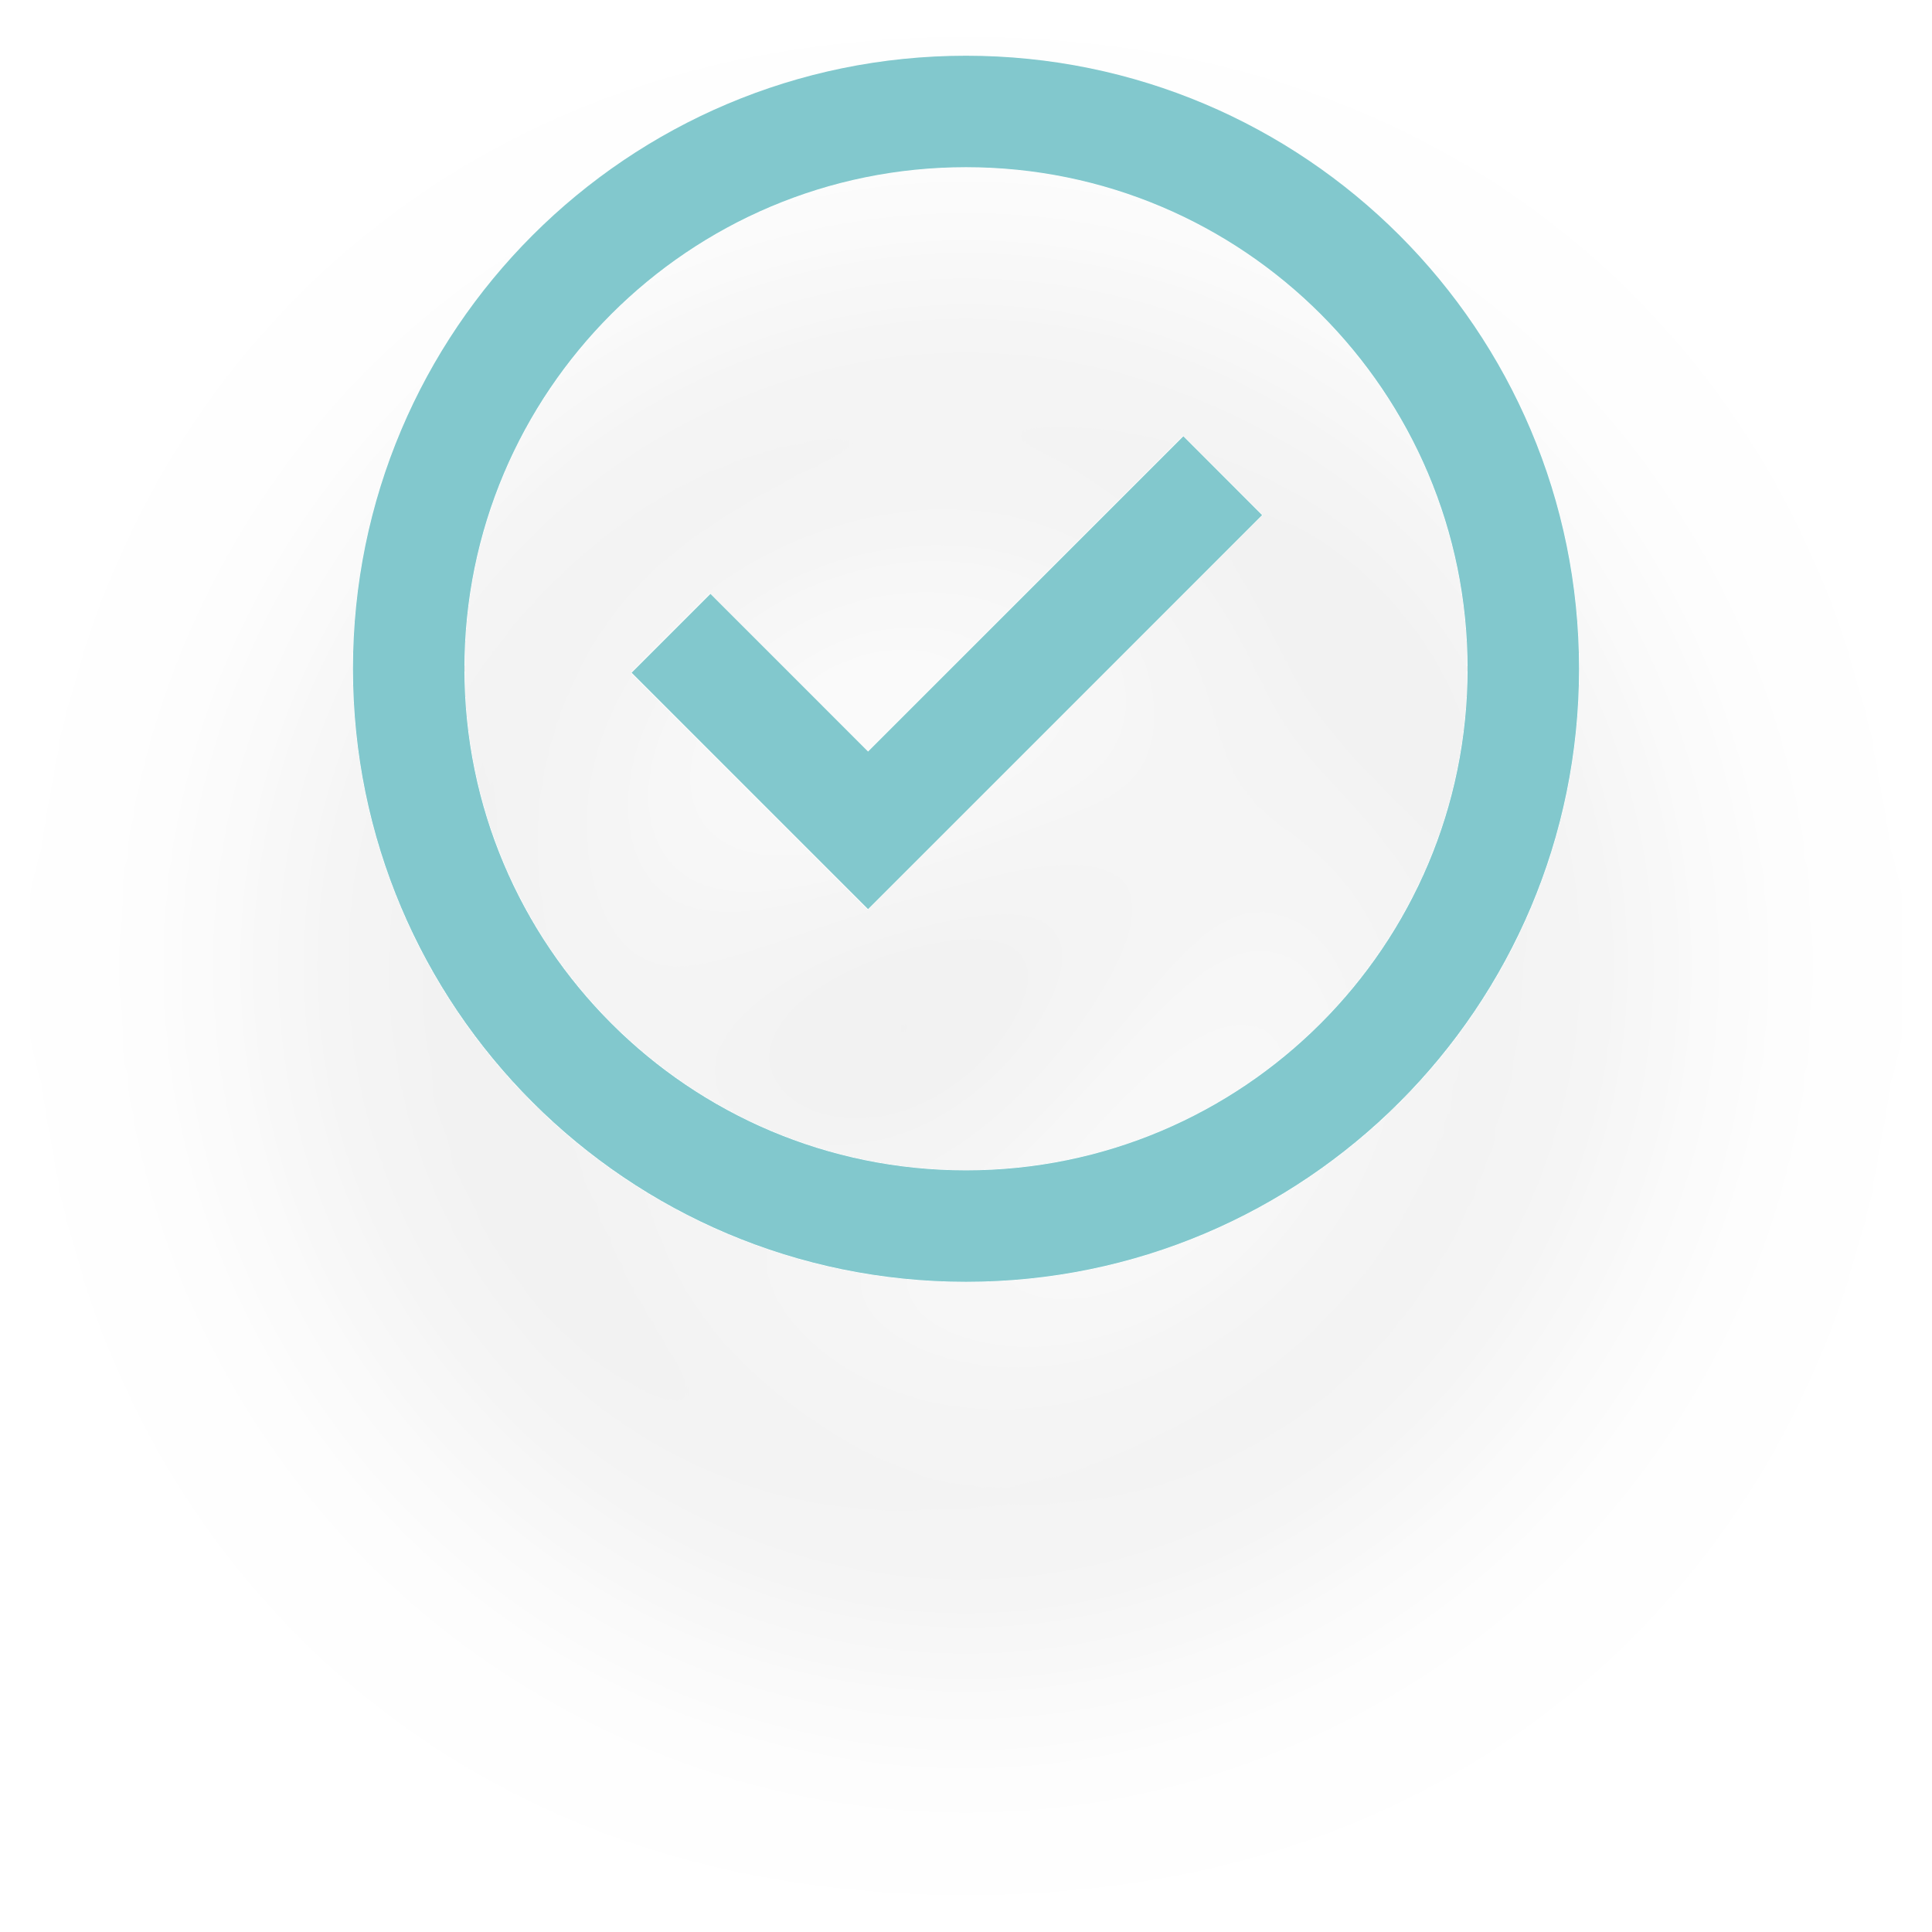
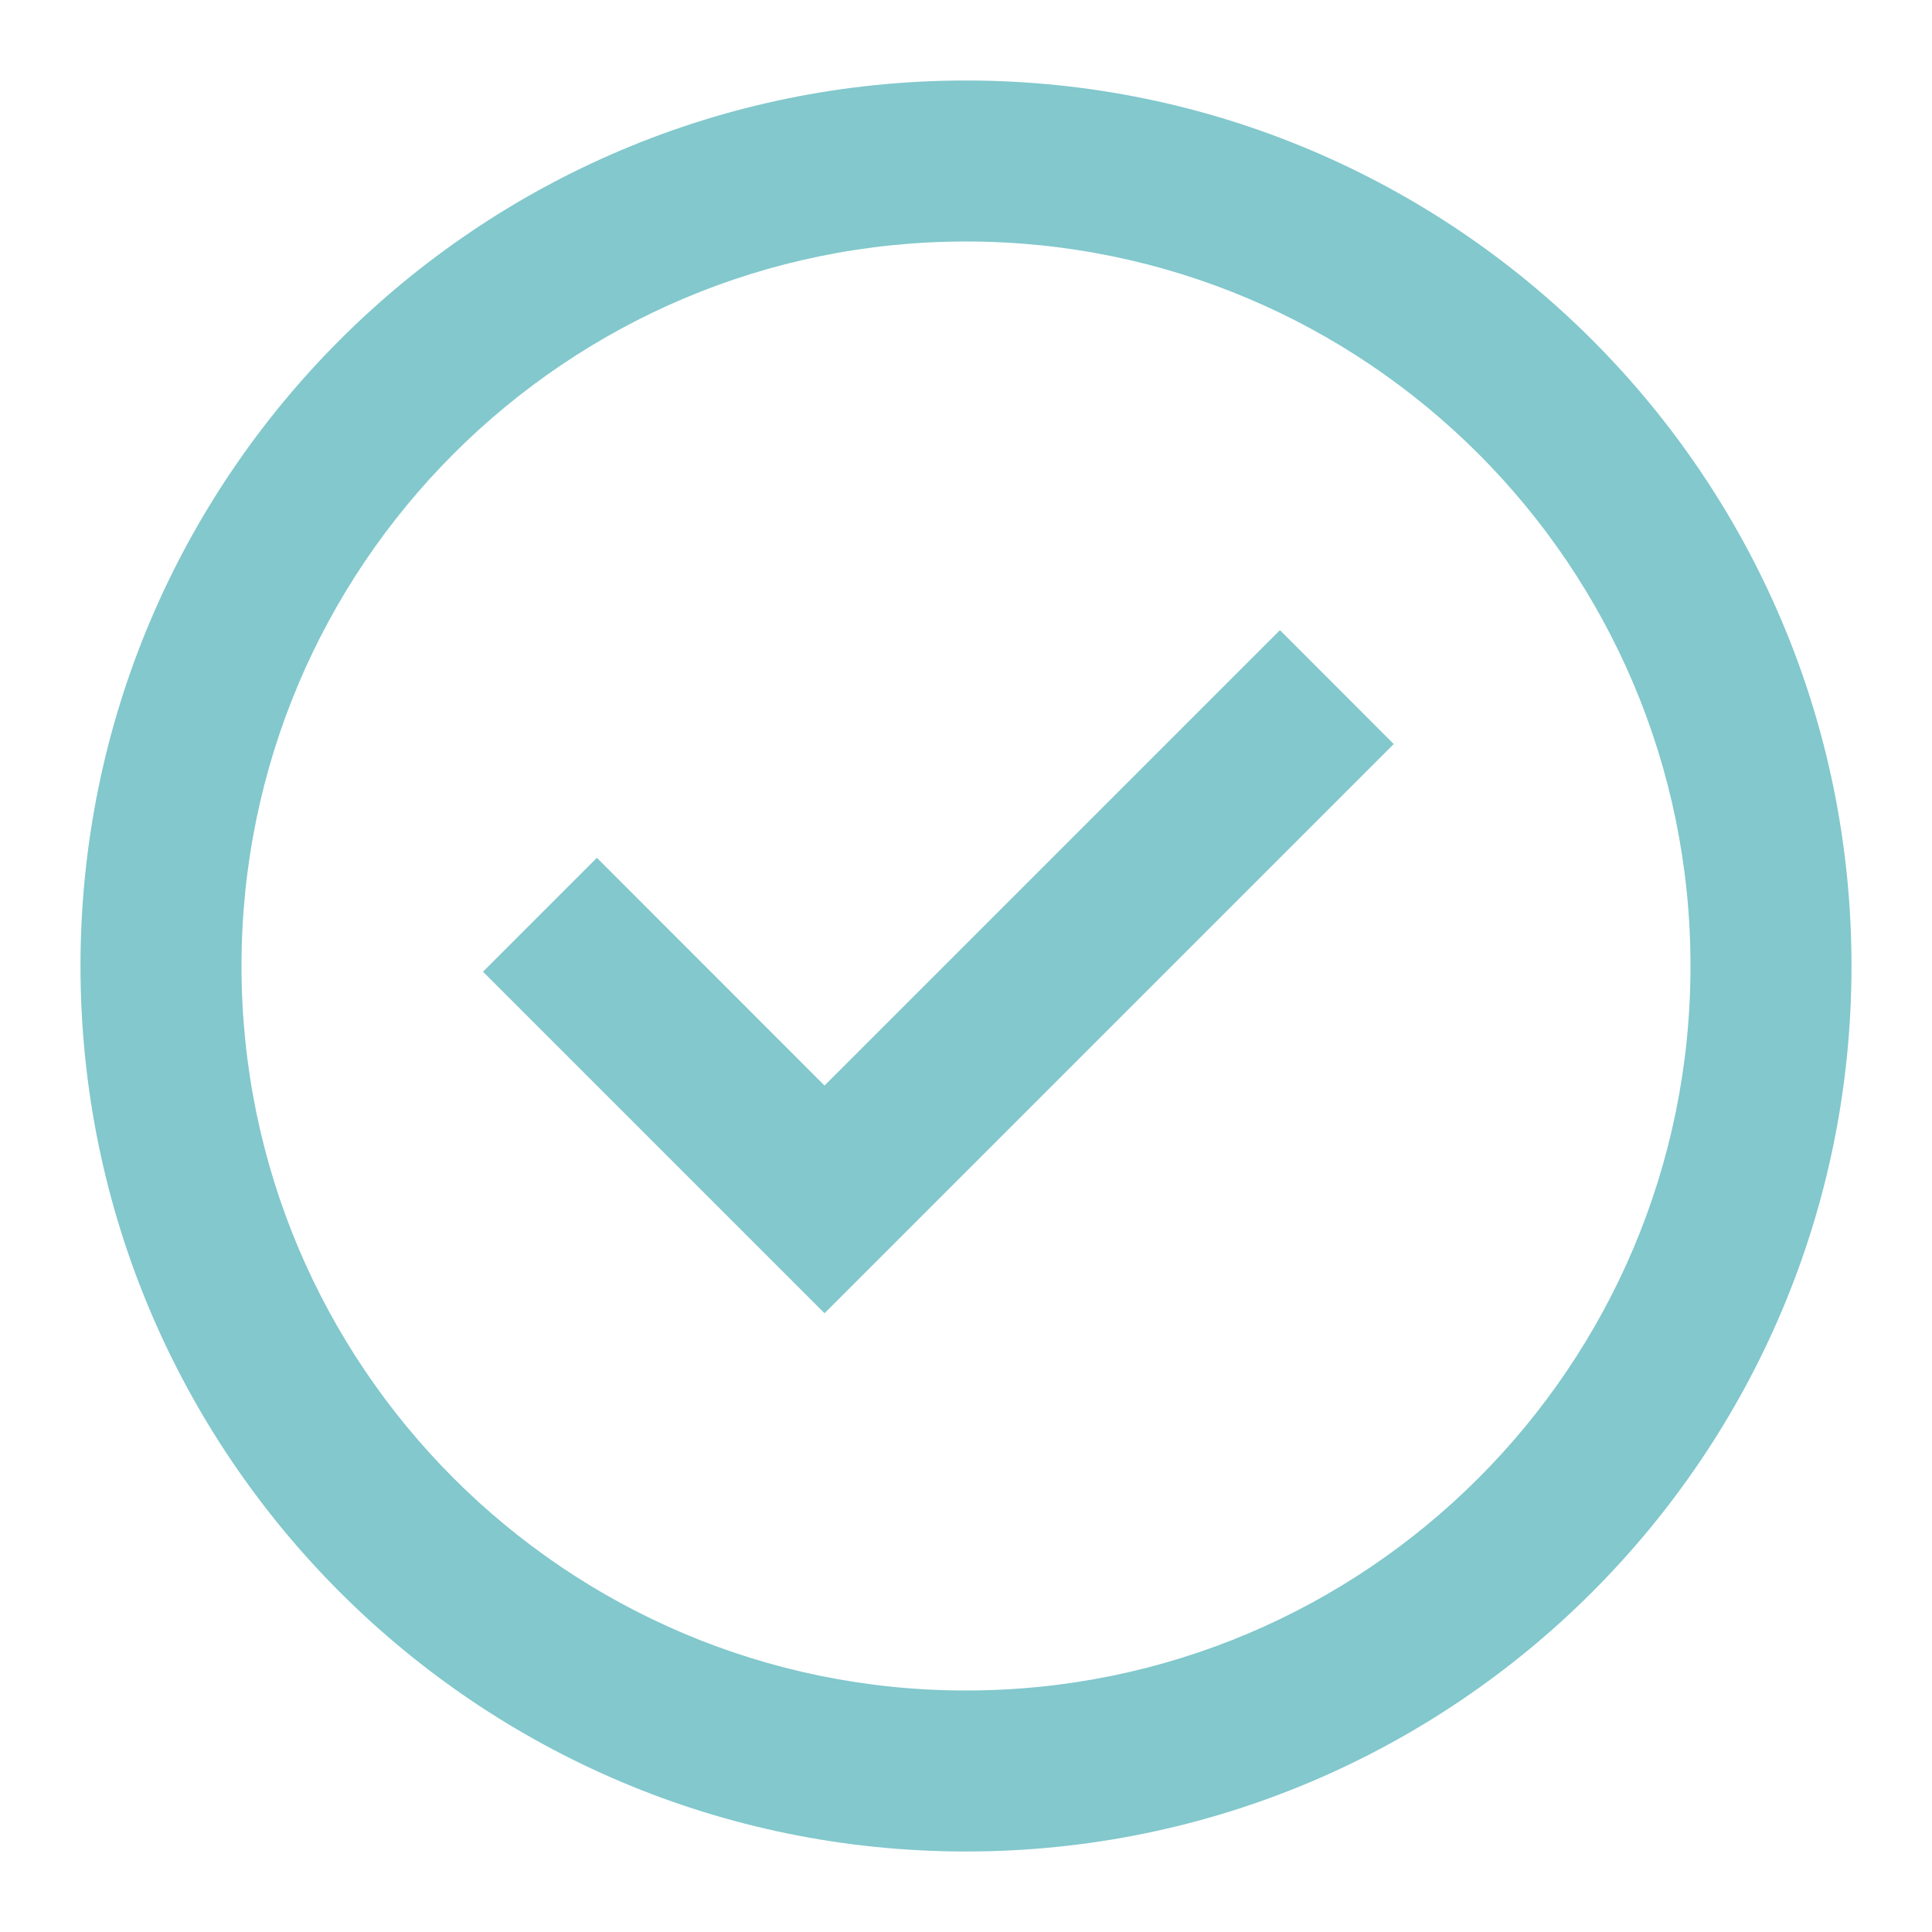
- <svg xmlns="http://www.w3.org/2000/svg" width="26" height="26" viewBox="0 0 26 26" fill="none">
-   <g opacity="0.6" filter="url(#filter0_d_526_3570)">
-     <path d="M11.682 12.235L8.5 9.053L9.561 7.992L11.682 10.114L15.925 5.871L16.985 6.932L11.682 12.235Z" fill="#2EA4AB" />
-     <path fill-rule="evenodd" clip-rule="evenodd" d="M4.75 9C4.75 4.444 8.444 0.75 13 0.75C17.556 0.75 21.25 4.444 21.25 9C21.25 13.556 17.556 17.25 13 17.25C8.444 17.25 4.75 13.556 4.75 9ZM13 15.75C9.272 15.75 6.25 12.728 6.25 9C6.25 5.272 9.272 2.25 13 2.25C16.728 2.25 19.75 5.272 19.75 9C19.75 12.728 16.728 15.75 13 15.75Z" fill="#2EA4AB" />
+ <svg xmlns="http://www.w3.org/2000/svg" width="18" height="18" viewBox="0 0 18 18" fill="none">
+   <g opacity="0.6" filter="url(#filter0_b_797_2673)">
+     <path d="M7.682 12.235L4.5 9.053L5.561 7.992L7.682 10.114L11.925 5.871L12.985 6.932L7.682 12.235Z" fill="#2EA4AB" />
+     <path fill-rule="evenodd" clip-rule="evenodd" d="M0.75 9C0.75 4.444 4.444 0.75 9 0.75C13.556 0.75 17.25 4.444 17.25 9C17.25 13.556 13.556 17.25 9 17.25C4.444 17.25 0.75 13.556 0.75 9ZM9 15.75C5.272 15.75 2.25 12.728 2.25 9C2.25 5.272 5.272 2.25 9 2.25C12.728 2.25 15.75 5.272 15.75 9C15.75 12.728 12.728 15.75 9 15.75Z" fill="#2EA4AB" />
  </g>
  <defs>
-     <filter id="filter0_d_526_3570" x="0" y="0" width="26" height="26" filterUnits="userSpaceOnUse" color-interpolation-filters="sRGB">
+     <filter id="filter0_b_797_2673" x="-4" y="-4" width="26" height="26" filterUnits="userSpaceOnUse" color-interpolation-filters="sRGB">
      <feFlood flood-opacity="0" result="BackgroundImageFix" />
-       <feColorMatrix in="SourceAlpha" type="matrix" values="0 0 0 0 0 0 0 0 0 0 0 0 0 0 0 0 0 0 127 0" result="hardAlpha" />
-       <feOffset dy="4" />
-       <feGaussianBlur stdDeviation="2" />
-       <feComposite in2="hardAlpha" operator="out" />
-       <feColorMatrix type="matrix" values="0 0 0 0 0 0 0 0 0 0 0 0 0 0 0 0 0 0 0.25 0" />
-       <feBlend mode="normal" in2="BackgroundImageFix" result="effect1_dropShadow_526_3570" />
-       <feBlend mode="normal" in="SourceGraphic" in2="effect1_dropShadow_526_3570" result="shape" />
+       <feGaussianBlur in="BackgroundImage" stdDeviation="2" />
+       <feComposite in2="SourceAlpha" operator="in" result="effect1_backgroundBlur_797_2673" />
+       <feBlend mode="normal" in="SourceGraphic" in2="effect1_backgroundBlur_797_2673" result="shape" />
    </filter>
  </defs>
</svg>
